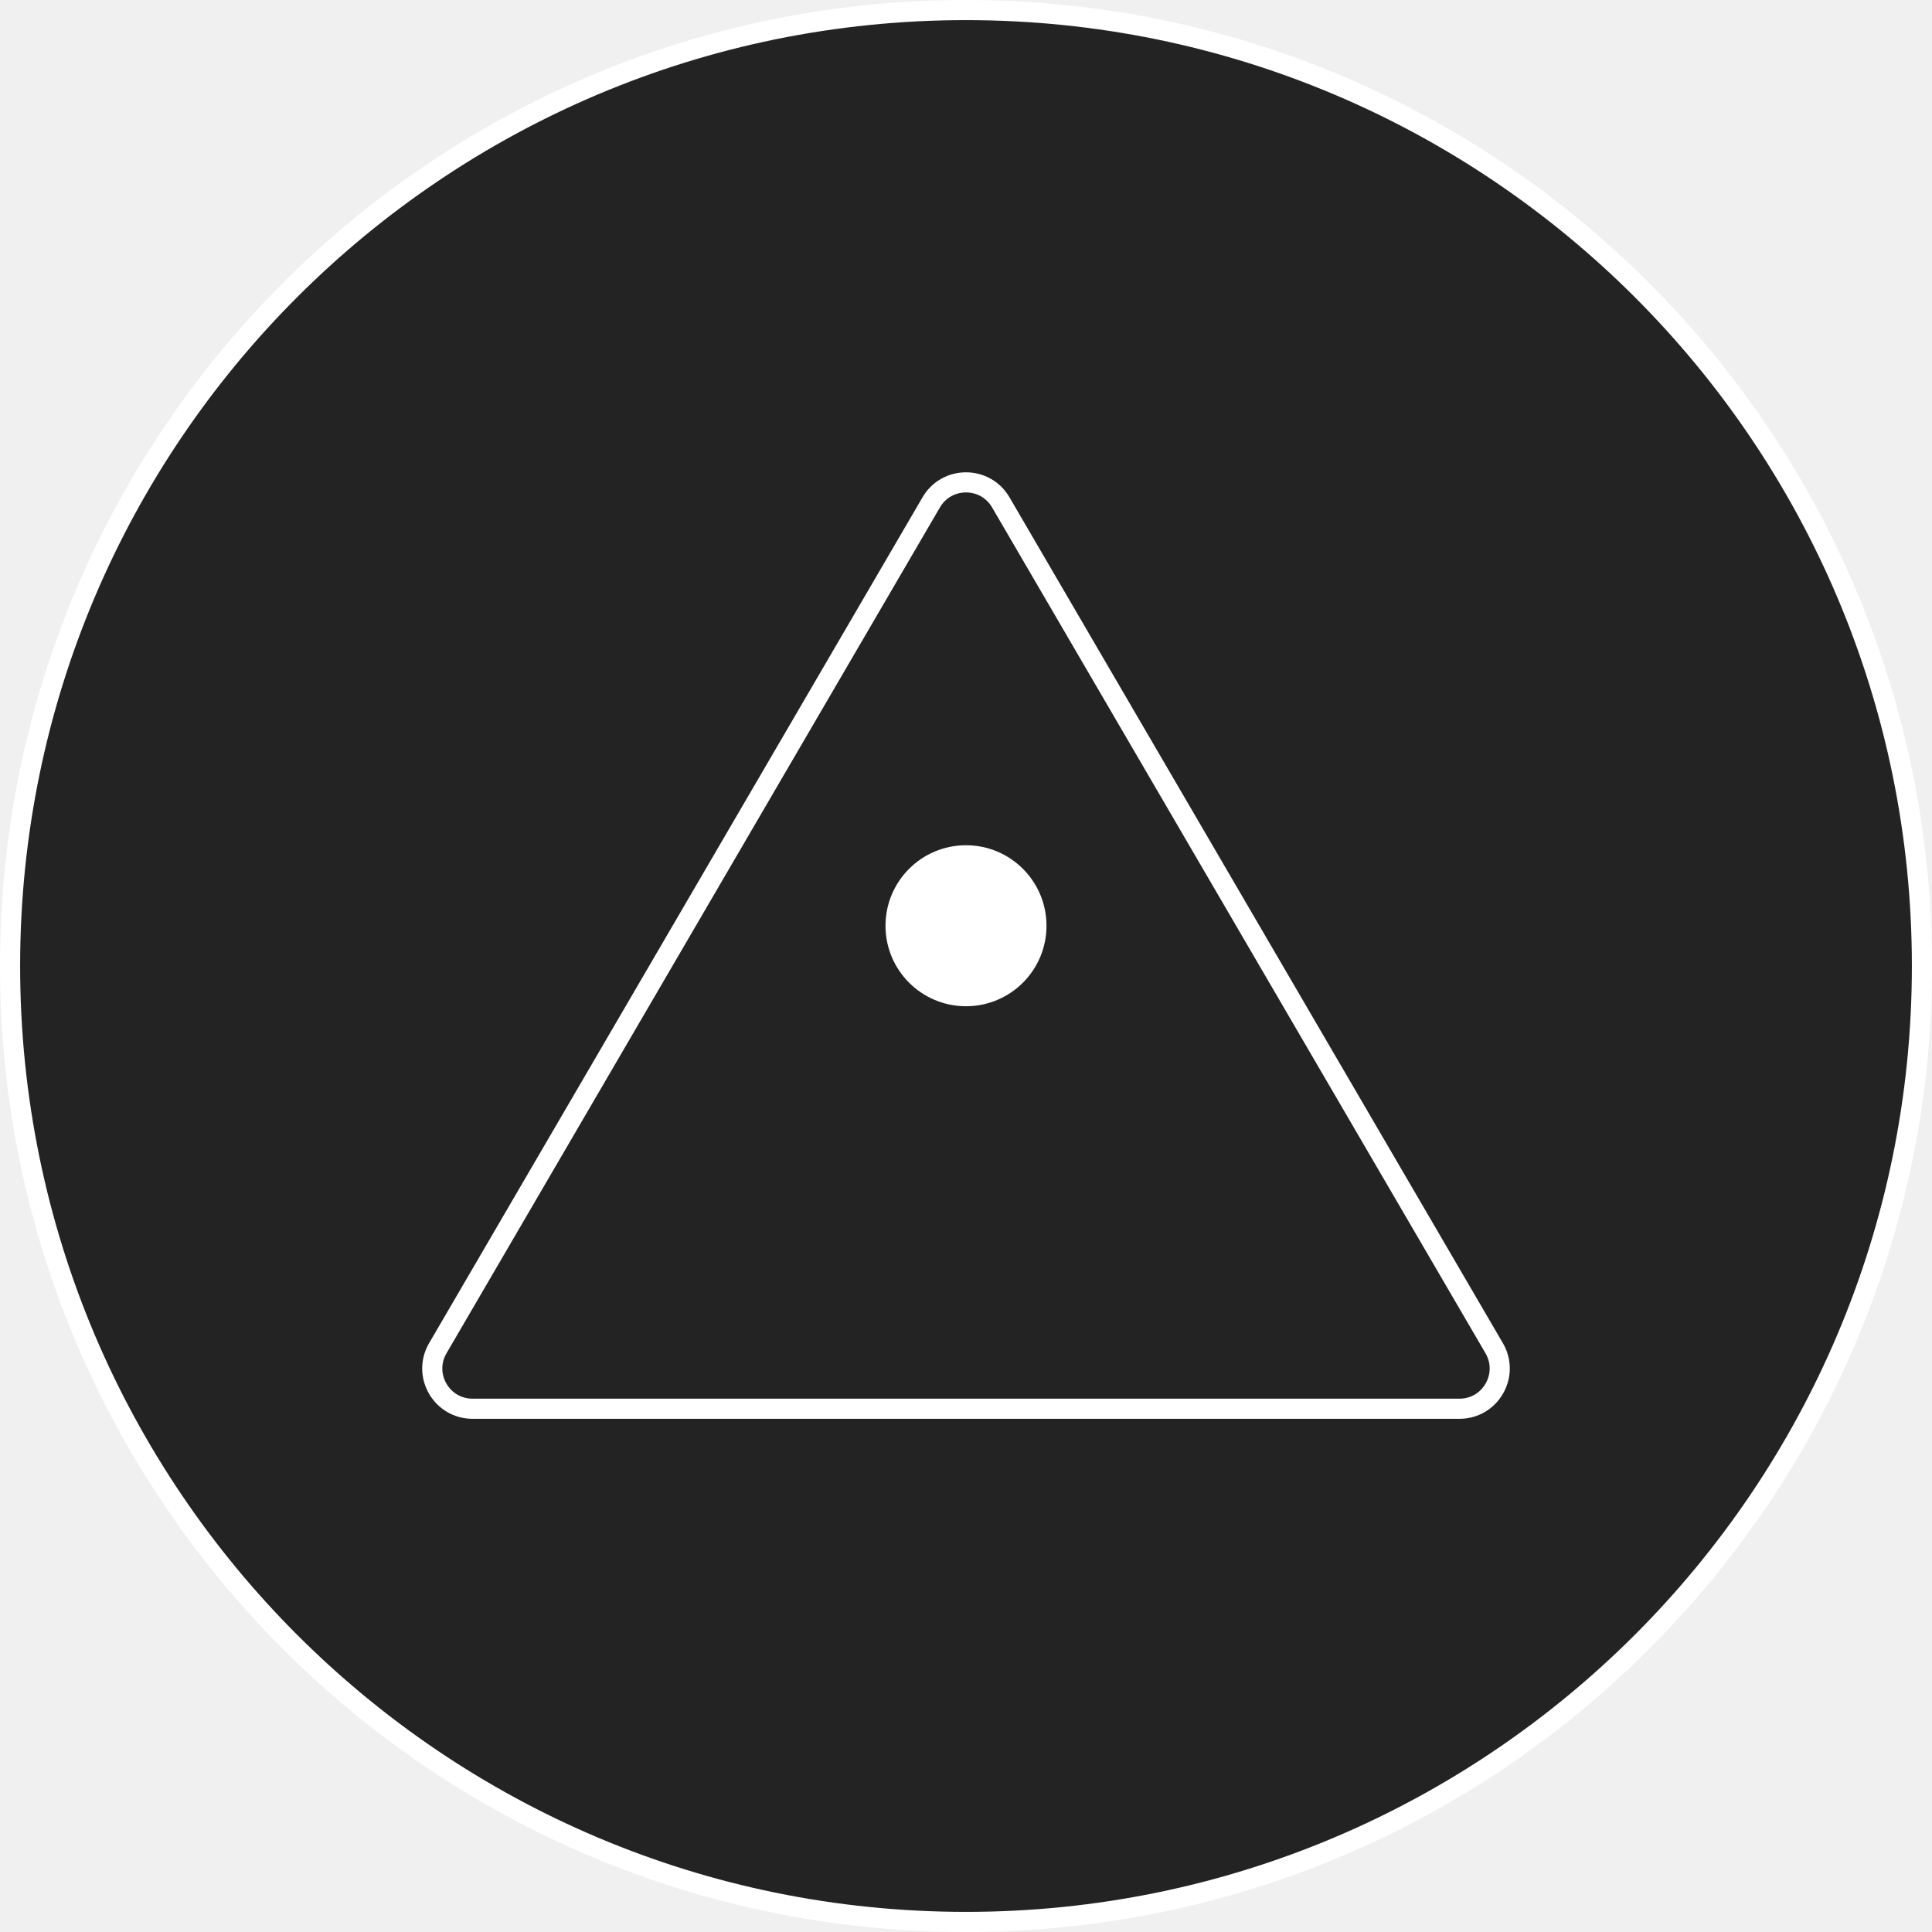
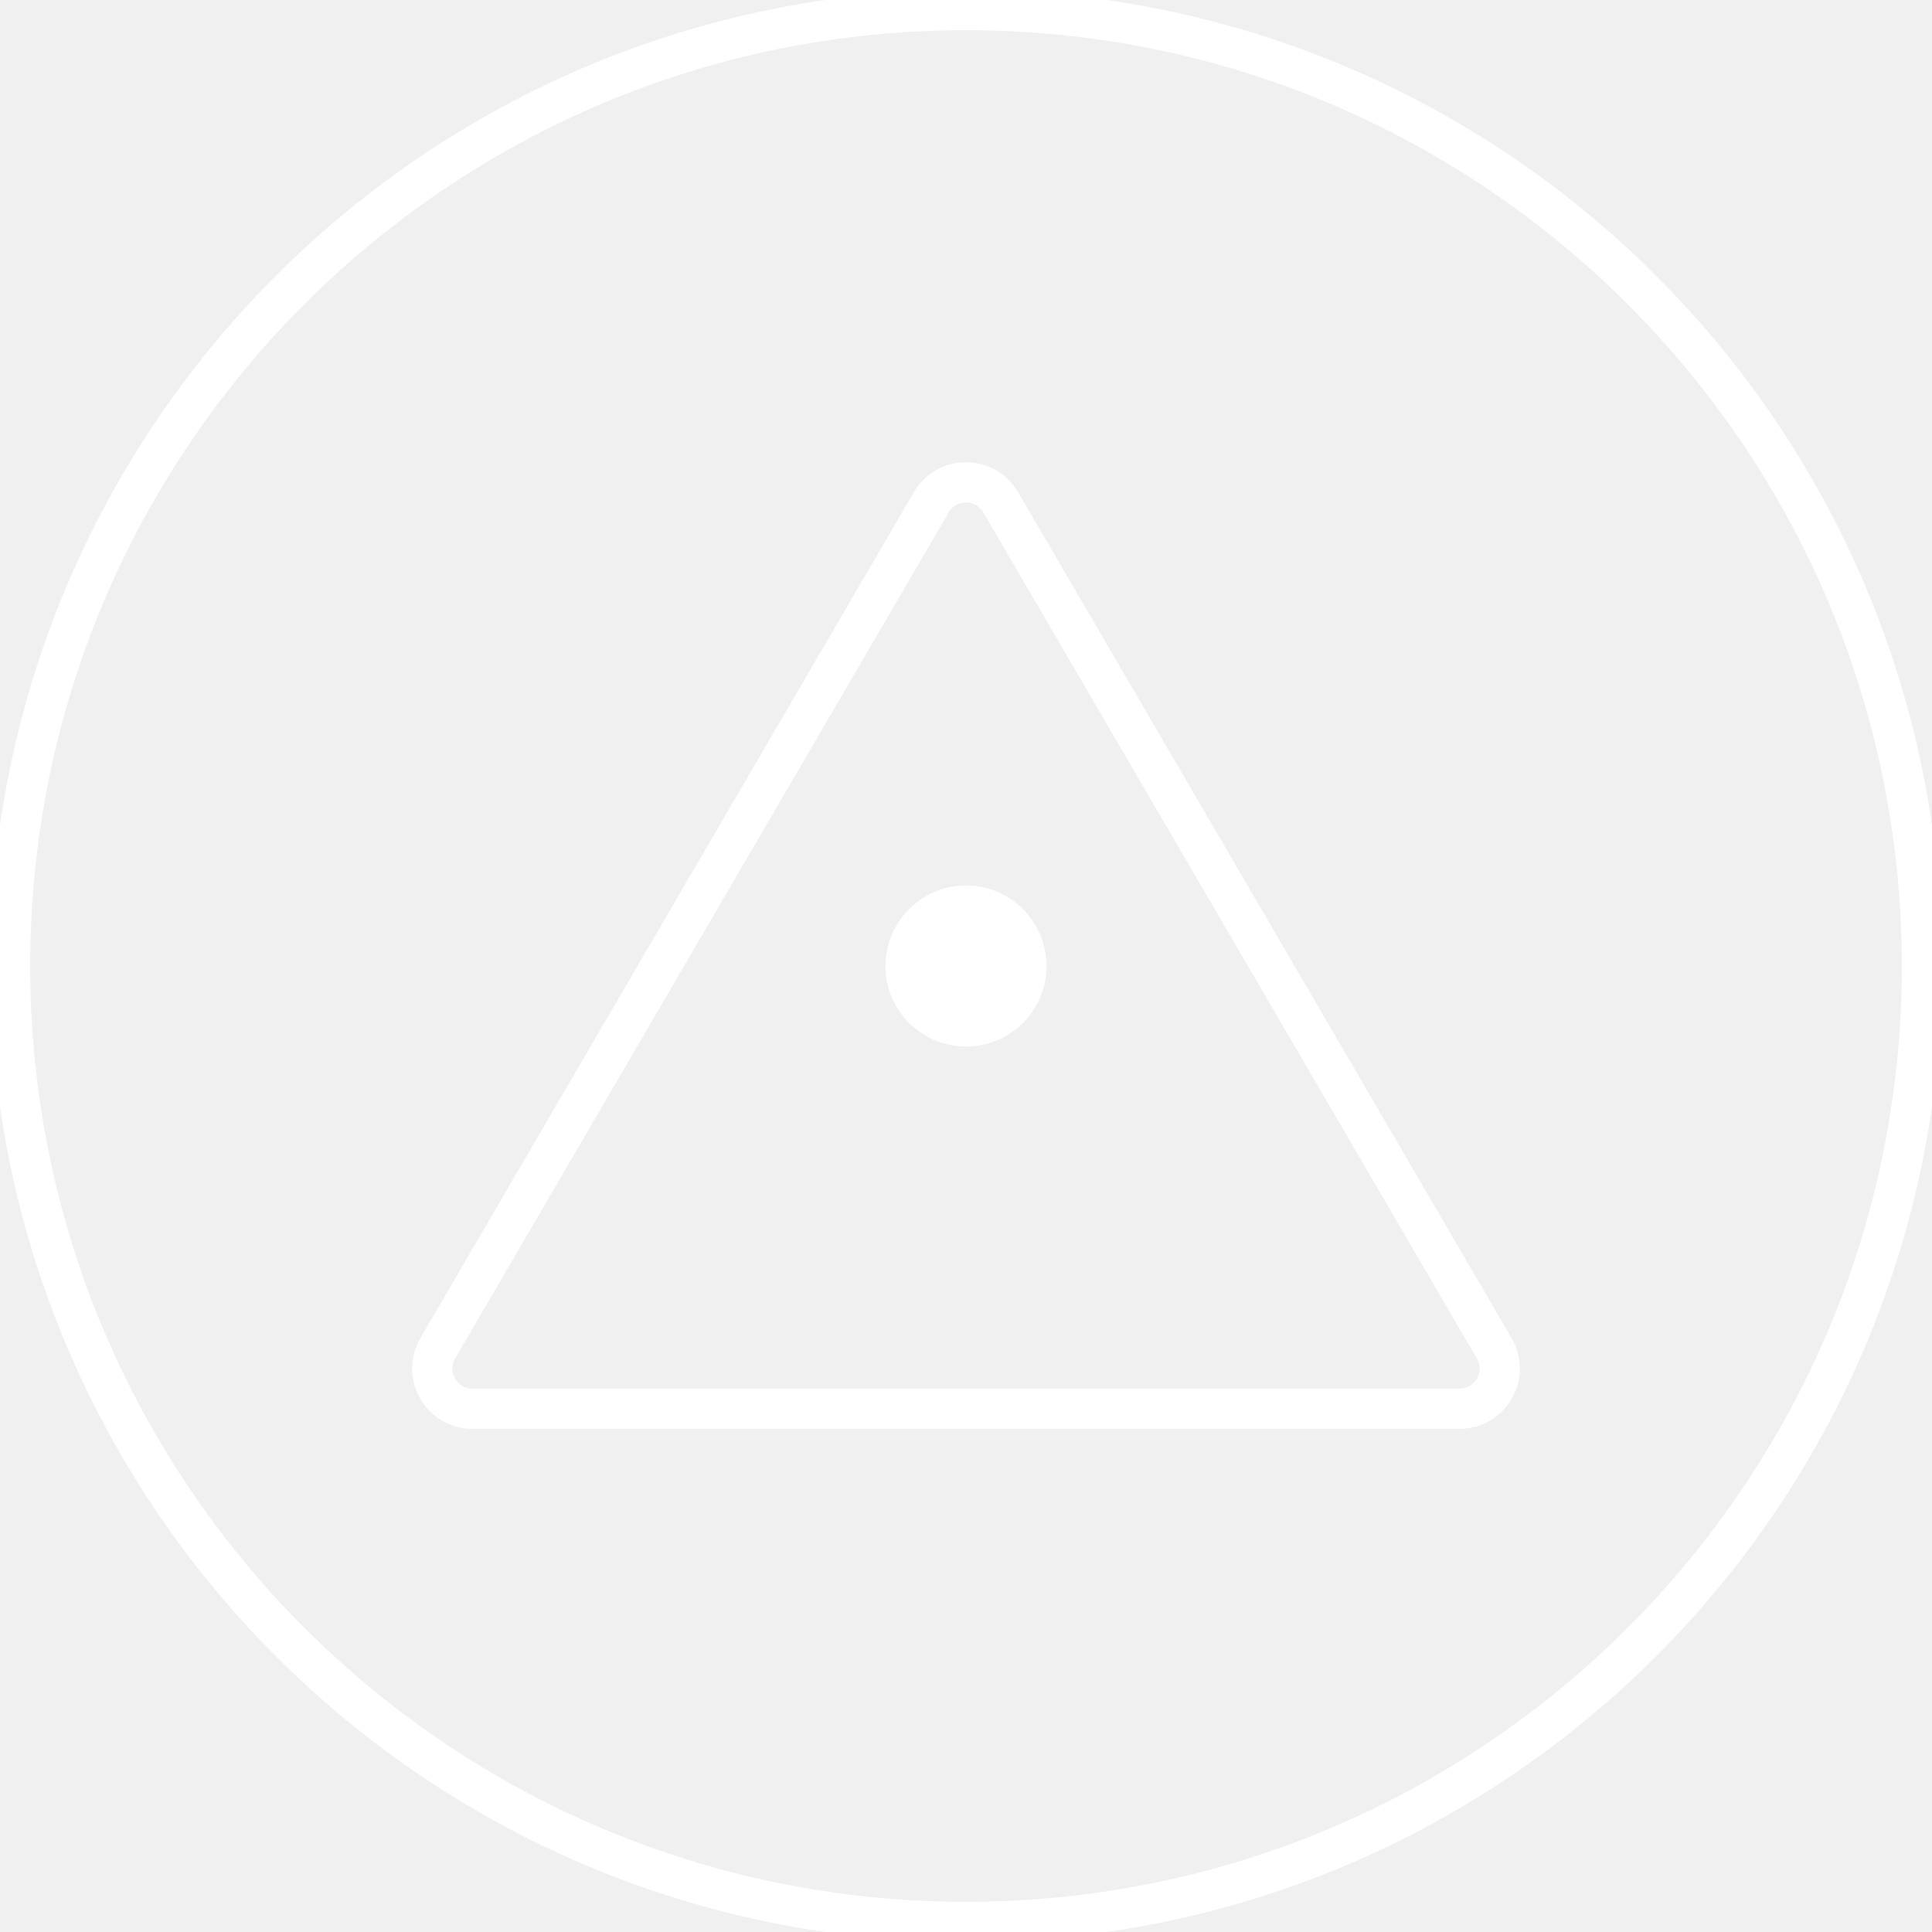
<svg xmlns="http://www.w3.org/2000/svg" width="48" height="48" viewBox="0 0 48 48" fill="none">
-   <g clip-path="url(#clip0_462_86)">
-     <circle cx="24" cy="24" r="23.75" fill="#232323" stroke="white" stroke-width="0.5" />
-     <path d="M23.136 12.481C23.522 11.819 24.478 11.819 24.864 12.481L37.123 33.496C37.512 34.163 37.031 35 36.259 35H11.741C10.969 35 10.488 34.163 10.877 33.496L23.136 12.481Z" stroke="white" stroke-width="0.5" />
-     <circle cx="24" cy="23" r="2" fill="white" />
+   <g clip-path="url(#clip0_public_favicon)">
+     <circle cx="24" cy="24" r="23.75" stroke="white" stroke-width="1" />
+     <path d="M23.136 12.481C23.522 11.819 24.478 11.819 24.864 12.481L37.123 33.496C37.512 34.163 37.031 35 36.259 35H11.741C10.969 35 10.488 34.163 10.877 33.496L23.136 12.481Z" stroke="white" stroke-width="1" />
+     <circle cx="24" cy="24" r="2" fill="white" />
  </g>
  <defs>
-     <clipPath id="clip0_462_86">
+     <clipPath id="clip0_public_favicon">
      <rect width="48" height="48" fill="white" />
    </clipPath>
  </defs>
</svg>
